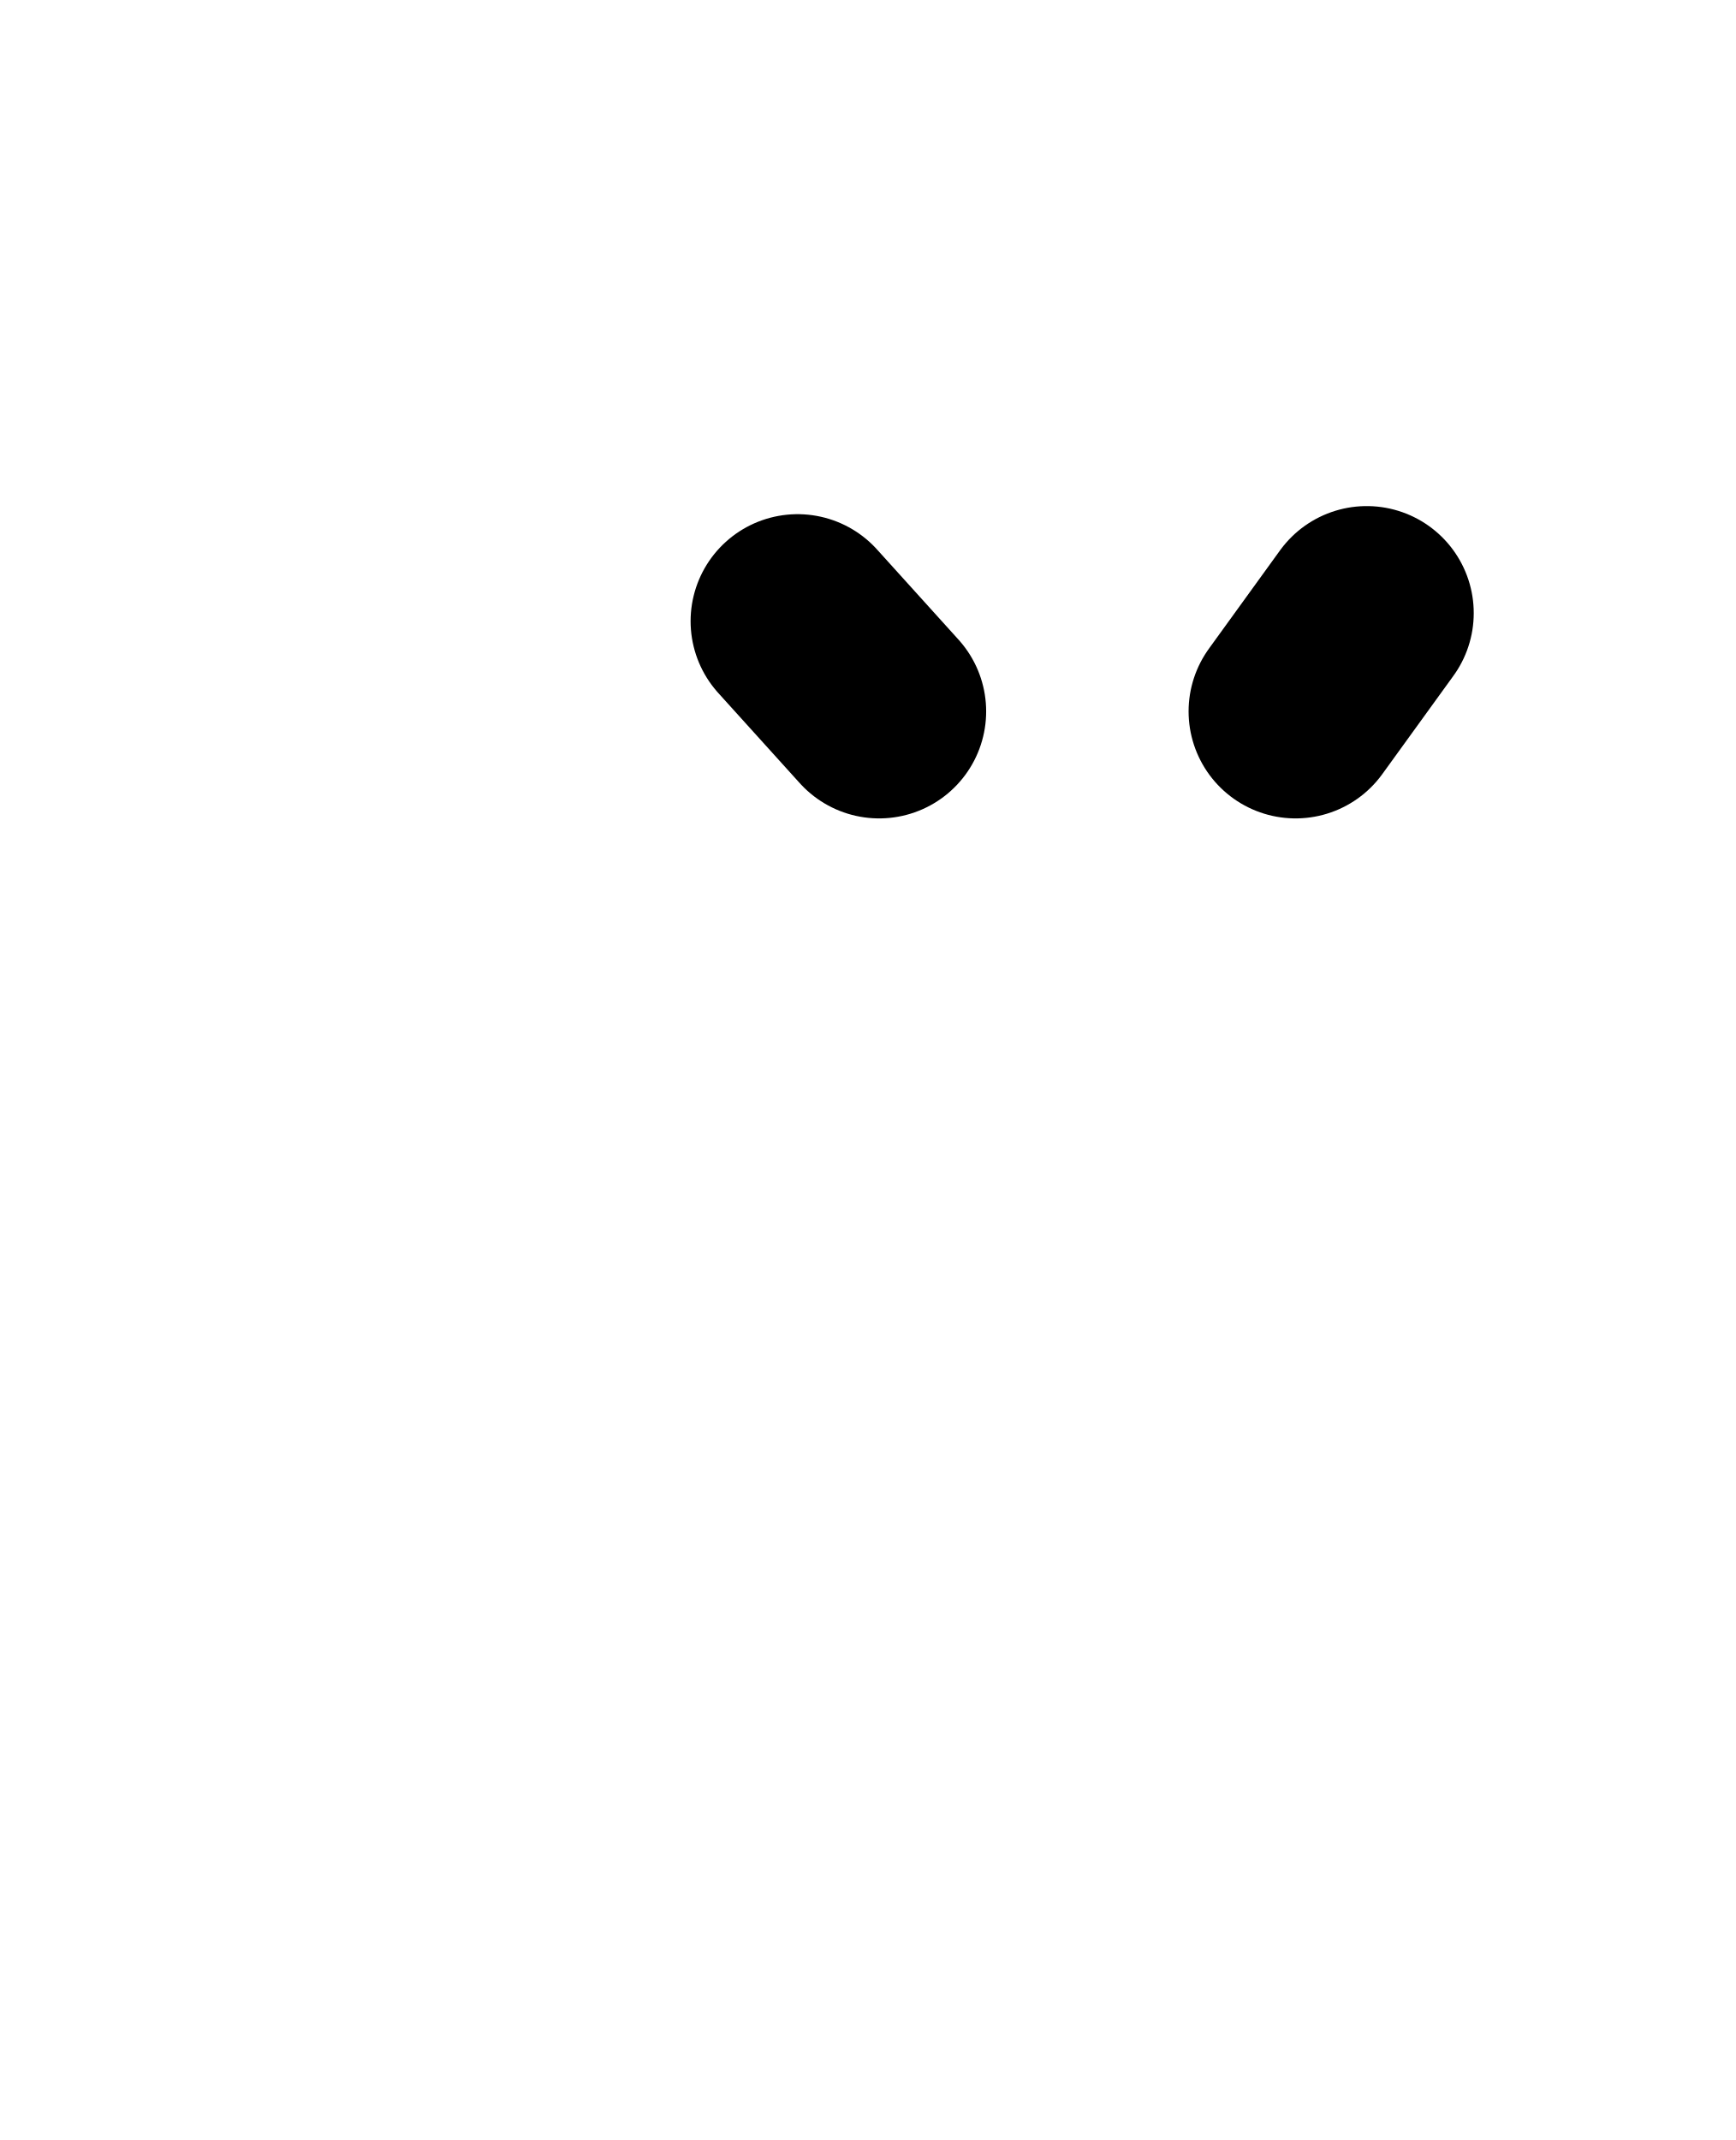
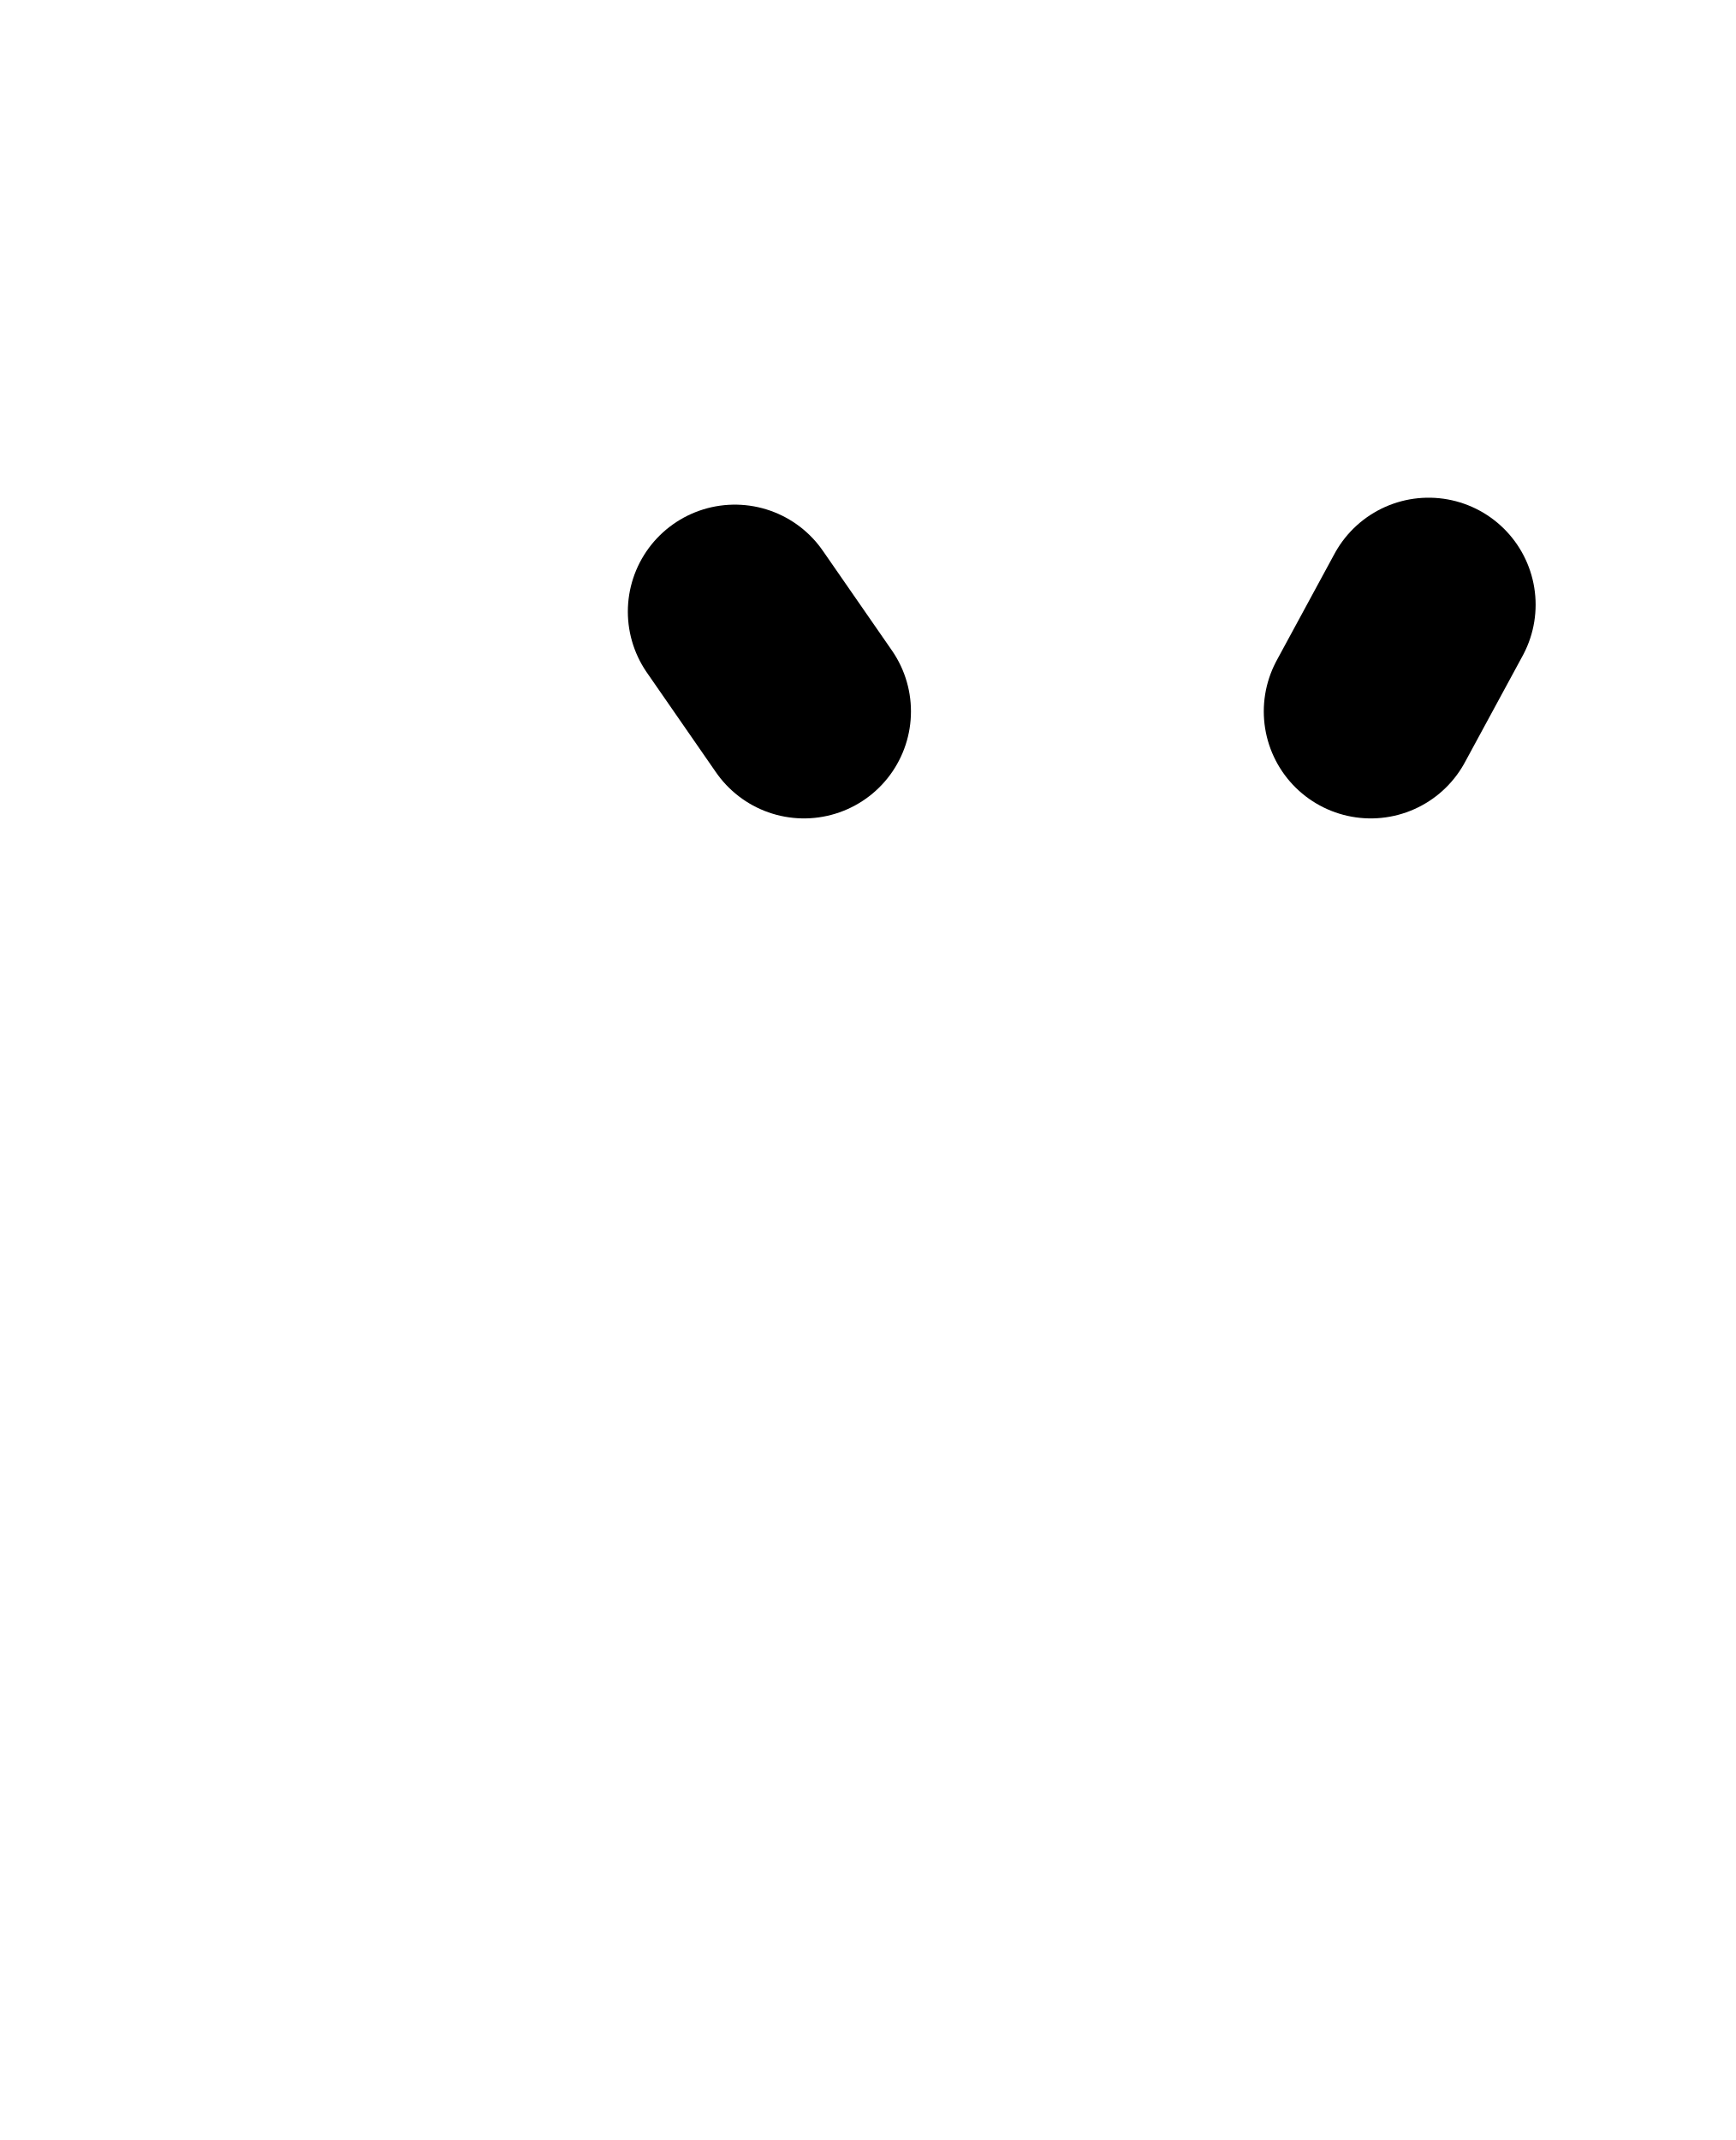
<svg xmlns="http://www.w3.org/2000/svg" width="60" height="74" viewBox="0 0 60 74">
  <g transform="translate(60 0) scale(-1 1)">
-     <path d="M15.2 24.6L12.74 21.2" fill="none" stroke="#000" stroke-width="7.4" stroke-linecap="round" stroke-linejoin="round" />
-     <path d="M29.6 24.6L32.42 21.48" fill="none" stroke="#000" stroke-width="7.4" stroke-linecap="round" stroke-linejoin="round" />
+     <path d="M12.6 24.6L10.6 20.91" fill="none" stroke="#000" stroke-width="7.4" stroke-linecap="round" stroke-linejoin="round" />
+     <path d="M32.2 24.6L34.59 21.15" fill="none" stroke="#000" stroke-width="7.4" stroke-linecap="round" stroke-linejoin="round" />
  </g>
</svg>
